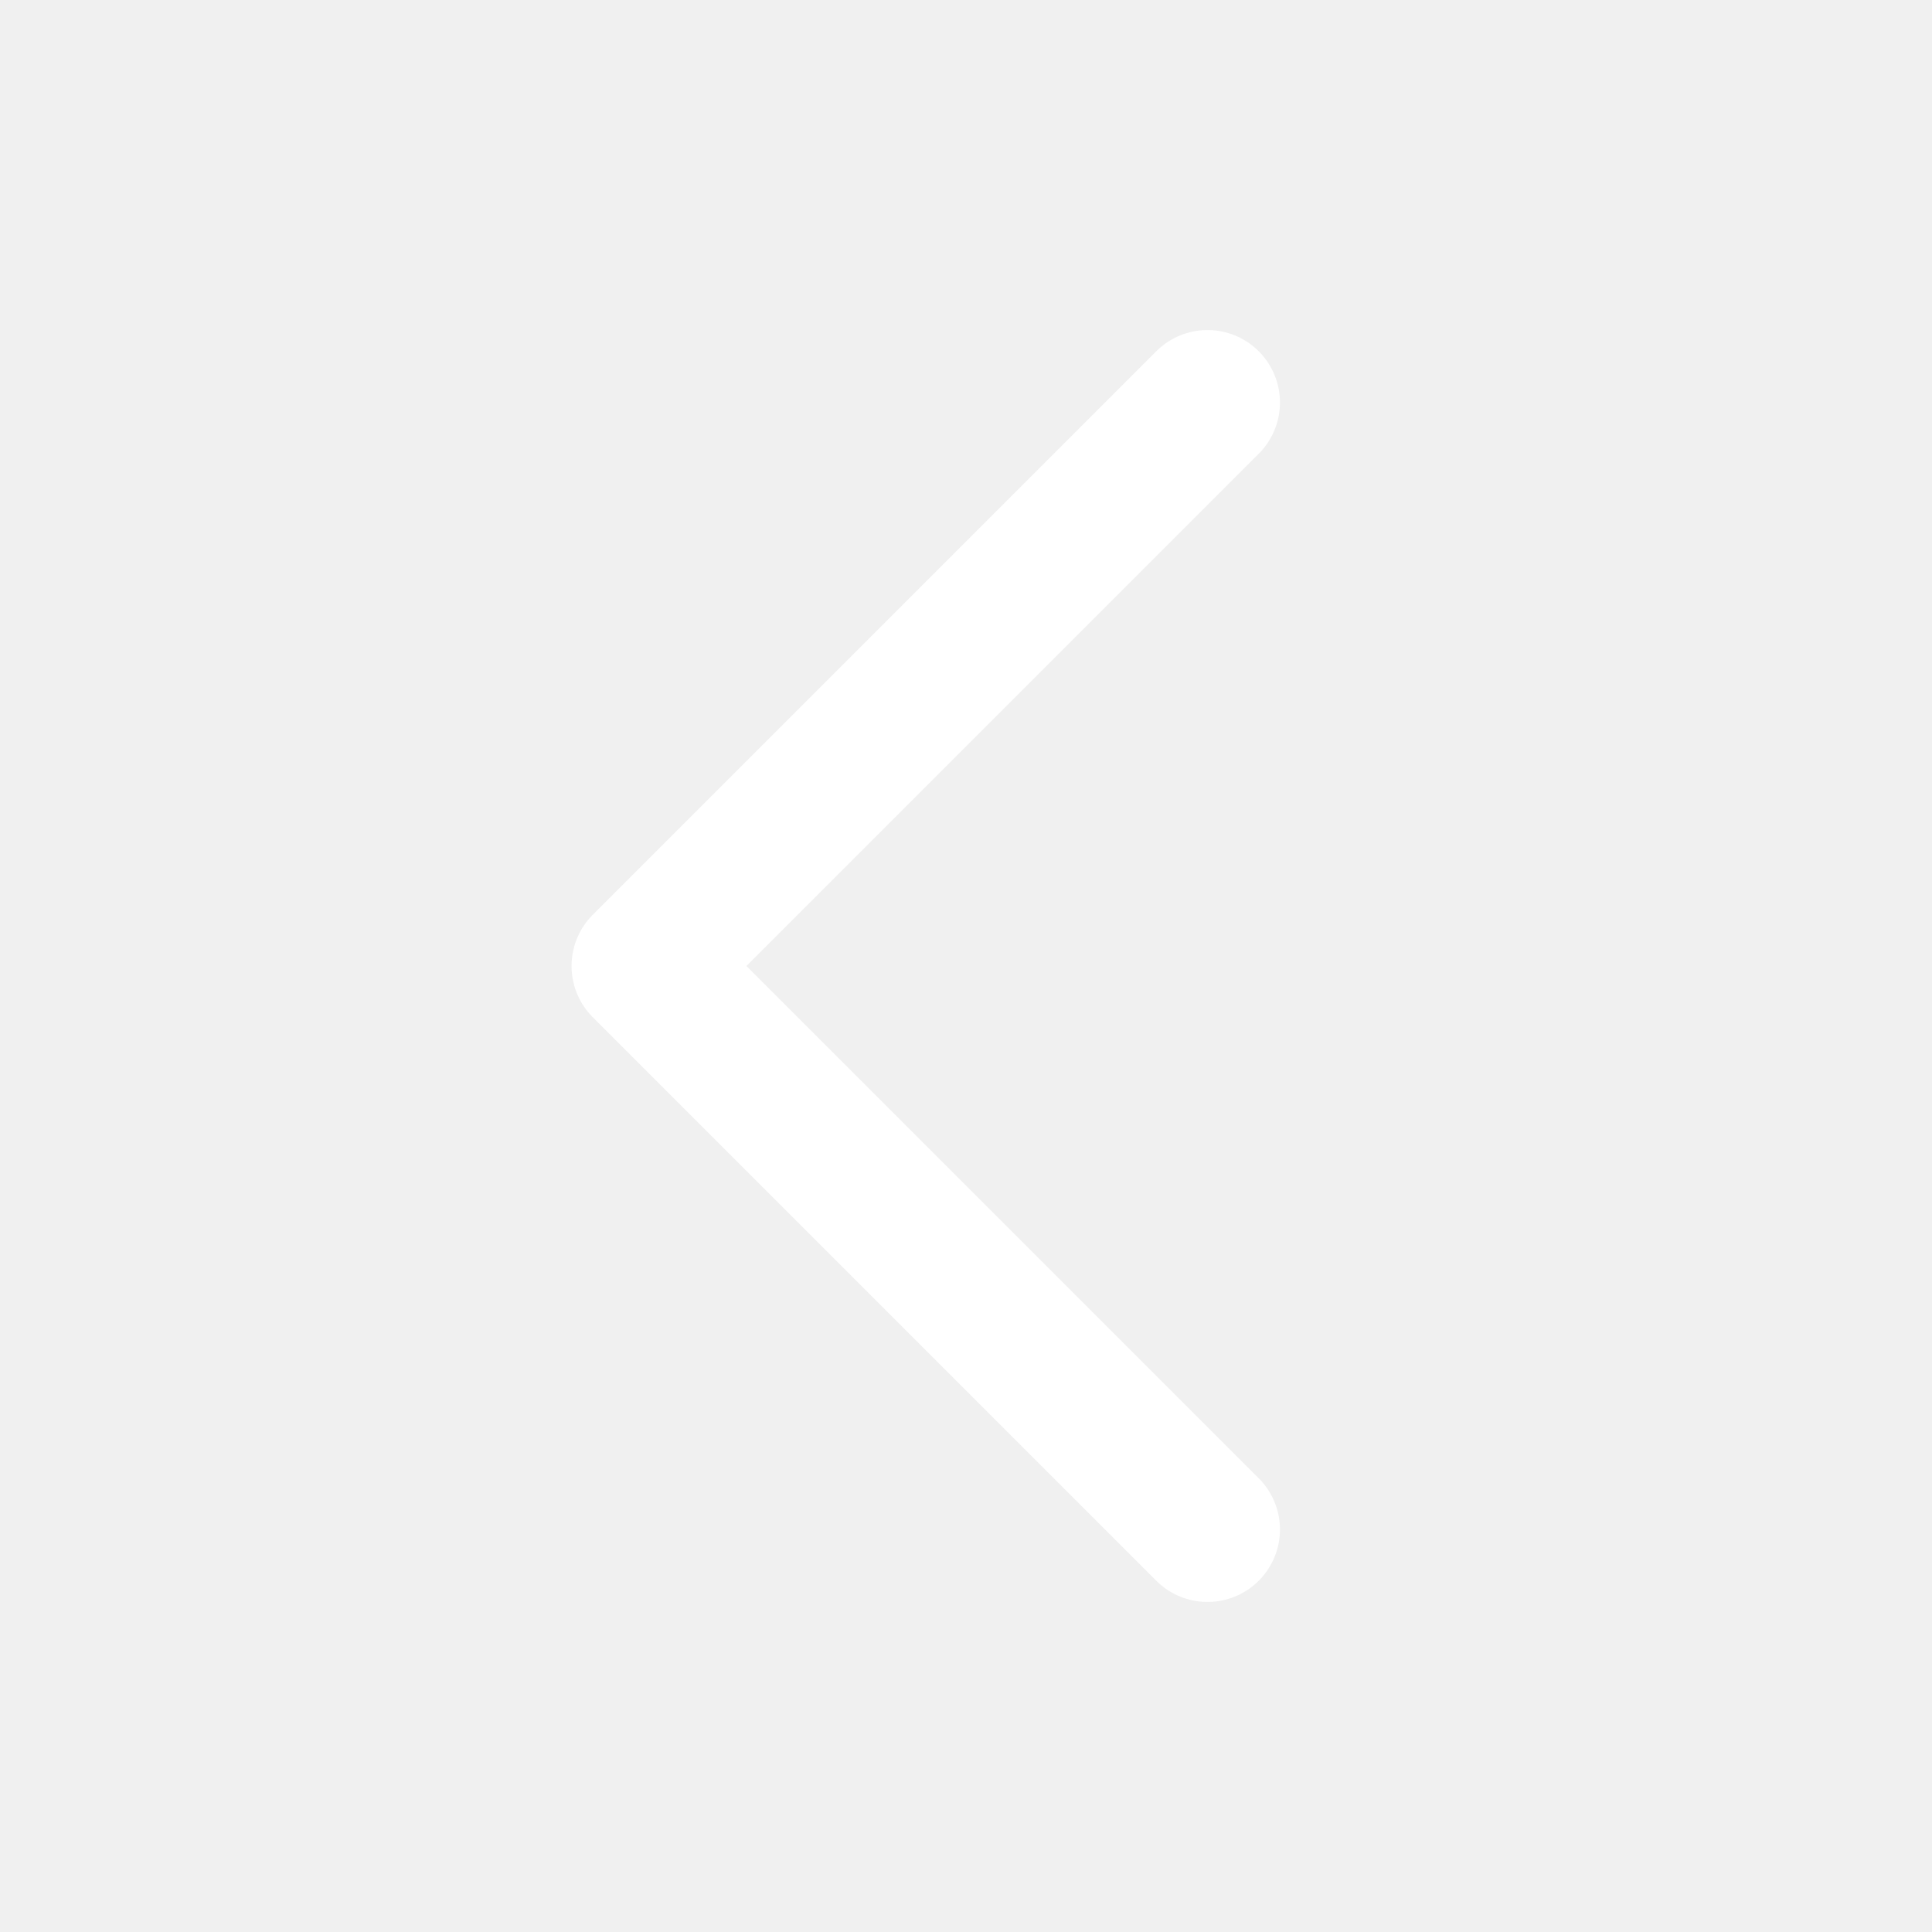
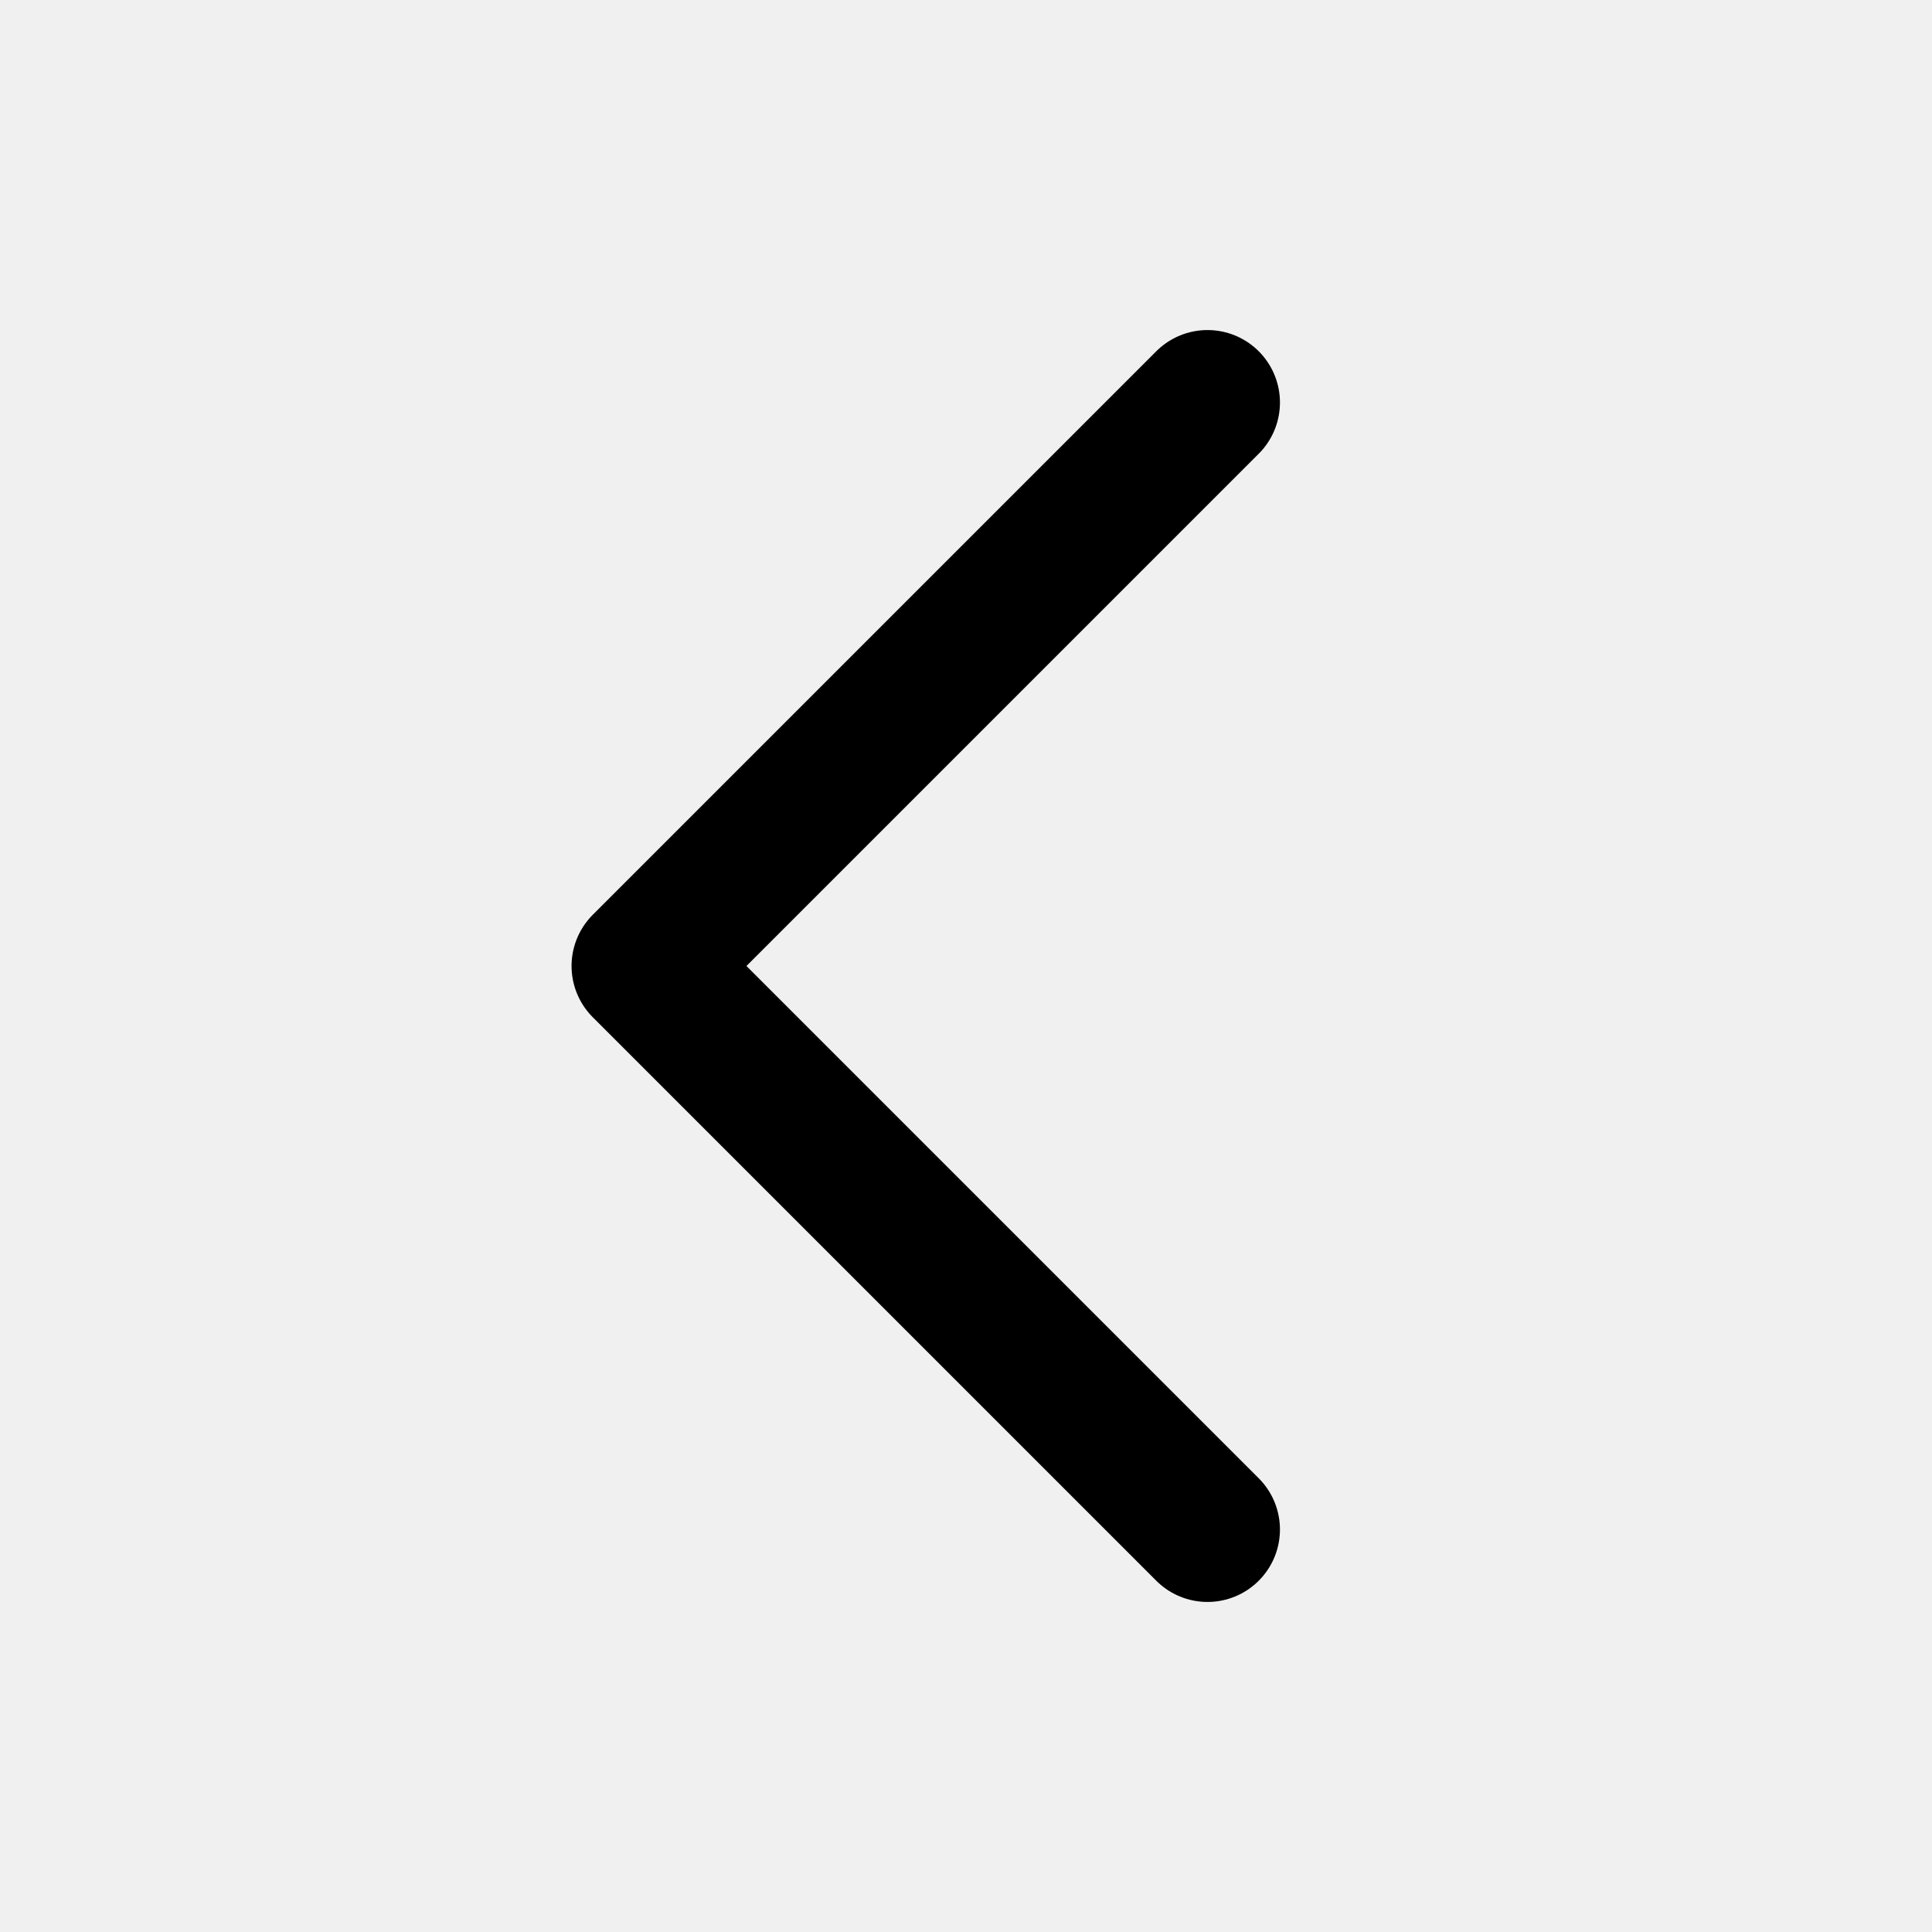
- <svg xmlns="http://www.w3.org/2000/svg" width="24" height="24" viewBox="0 0 24 24" fill="none" stroke="#FFFFFF" stroke-width="1.8" stroke-linecap="round" stroke-linejoin="round">
+ <svg xmlns="http://www.w3.org/2000/svg" width="24" height="24" viewBox="0 0 24 24" fill="none" stroke="currentColor" stroke-width="1.8" stroke-linecap="round" stroke-linejoin="round">
  <path d="m15 5-7 7 7 7" />
</svg>
